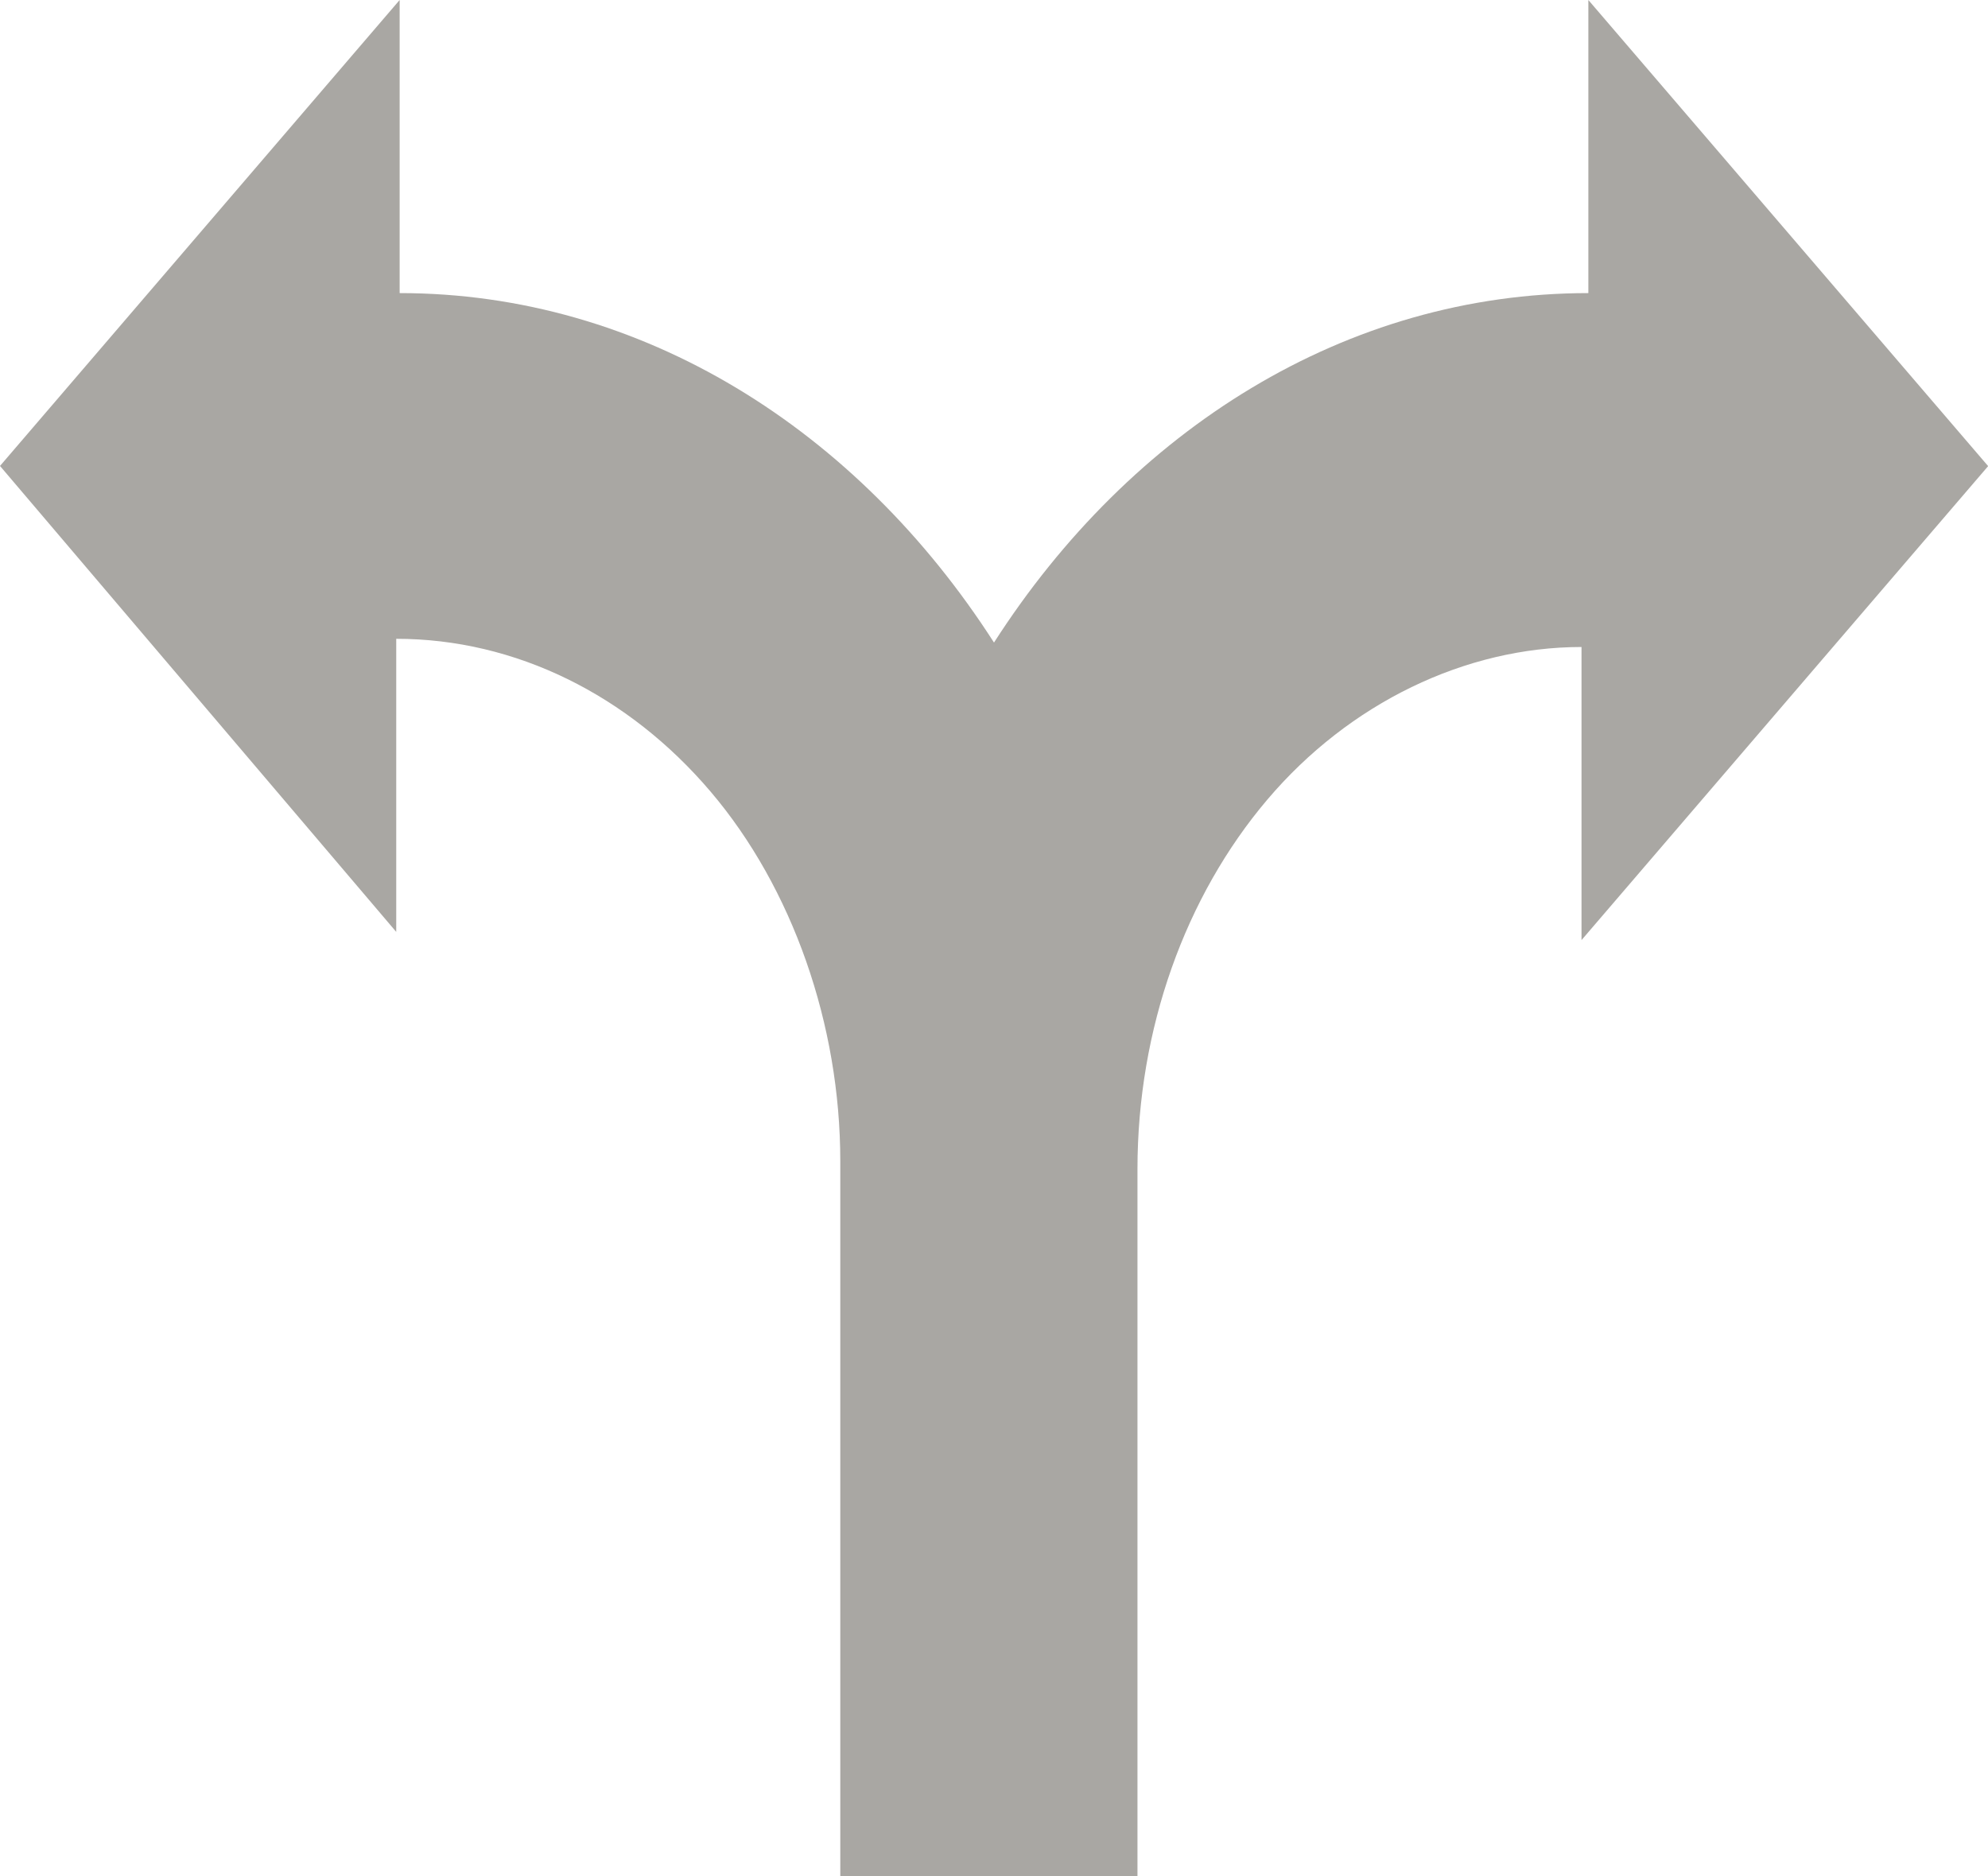
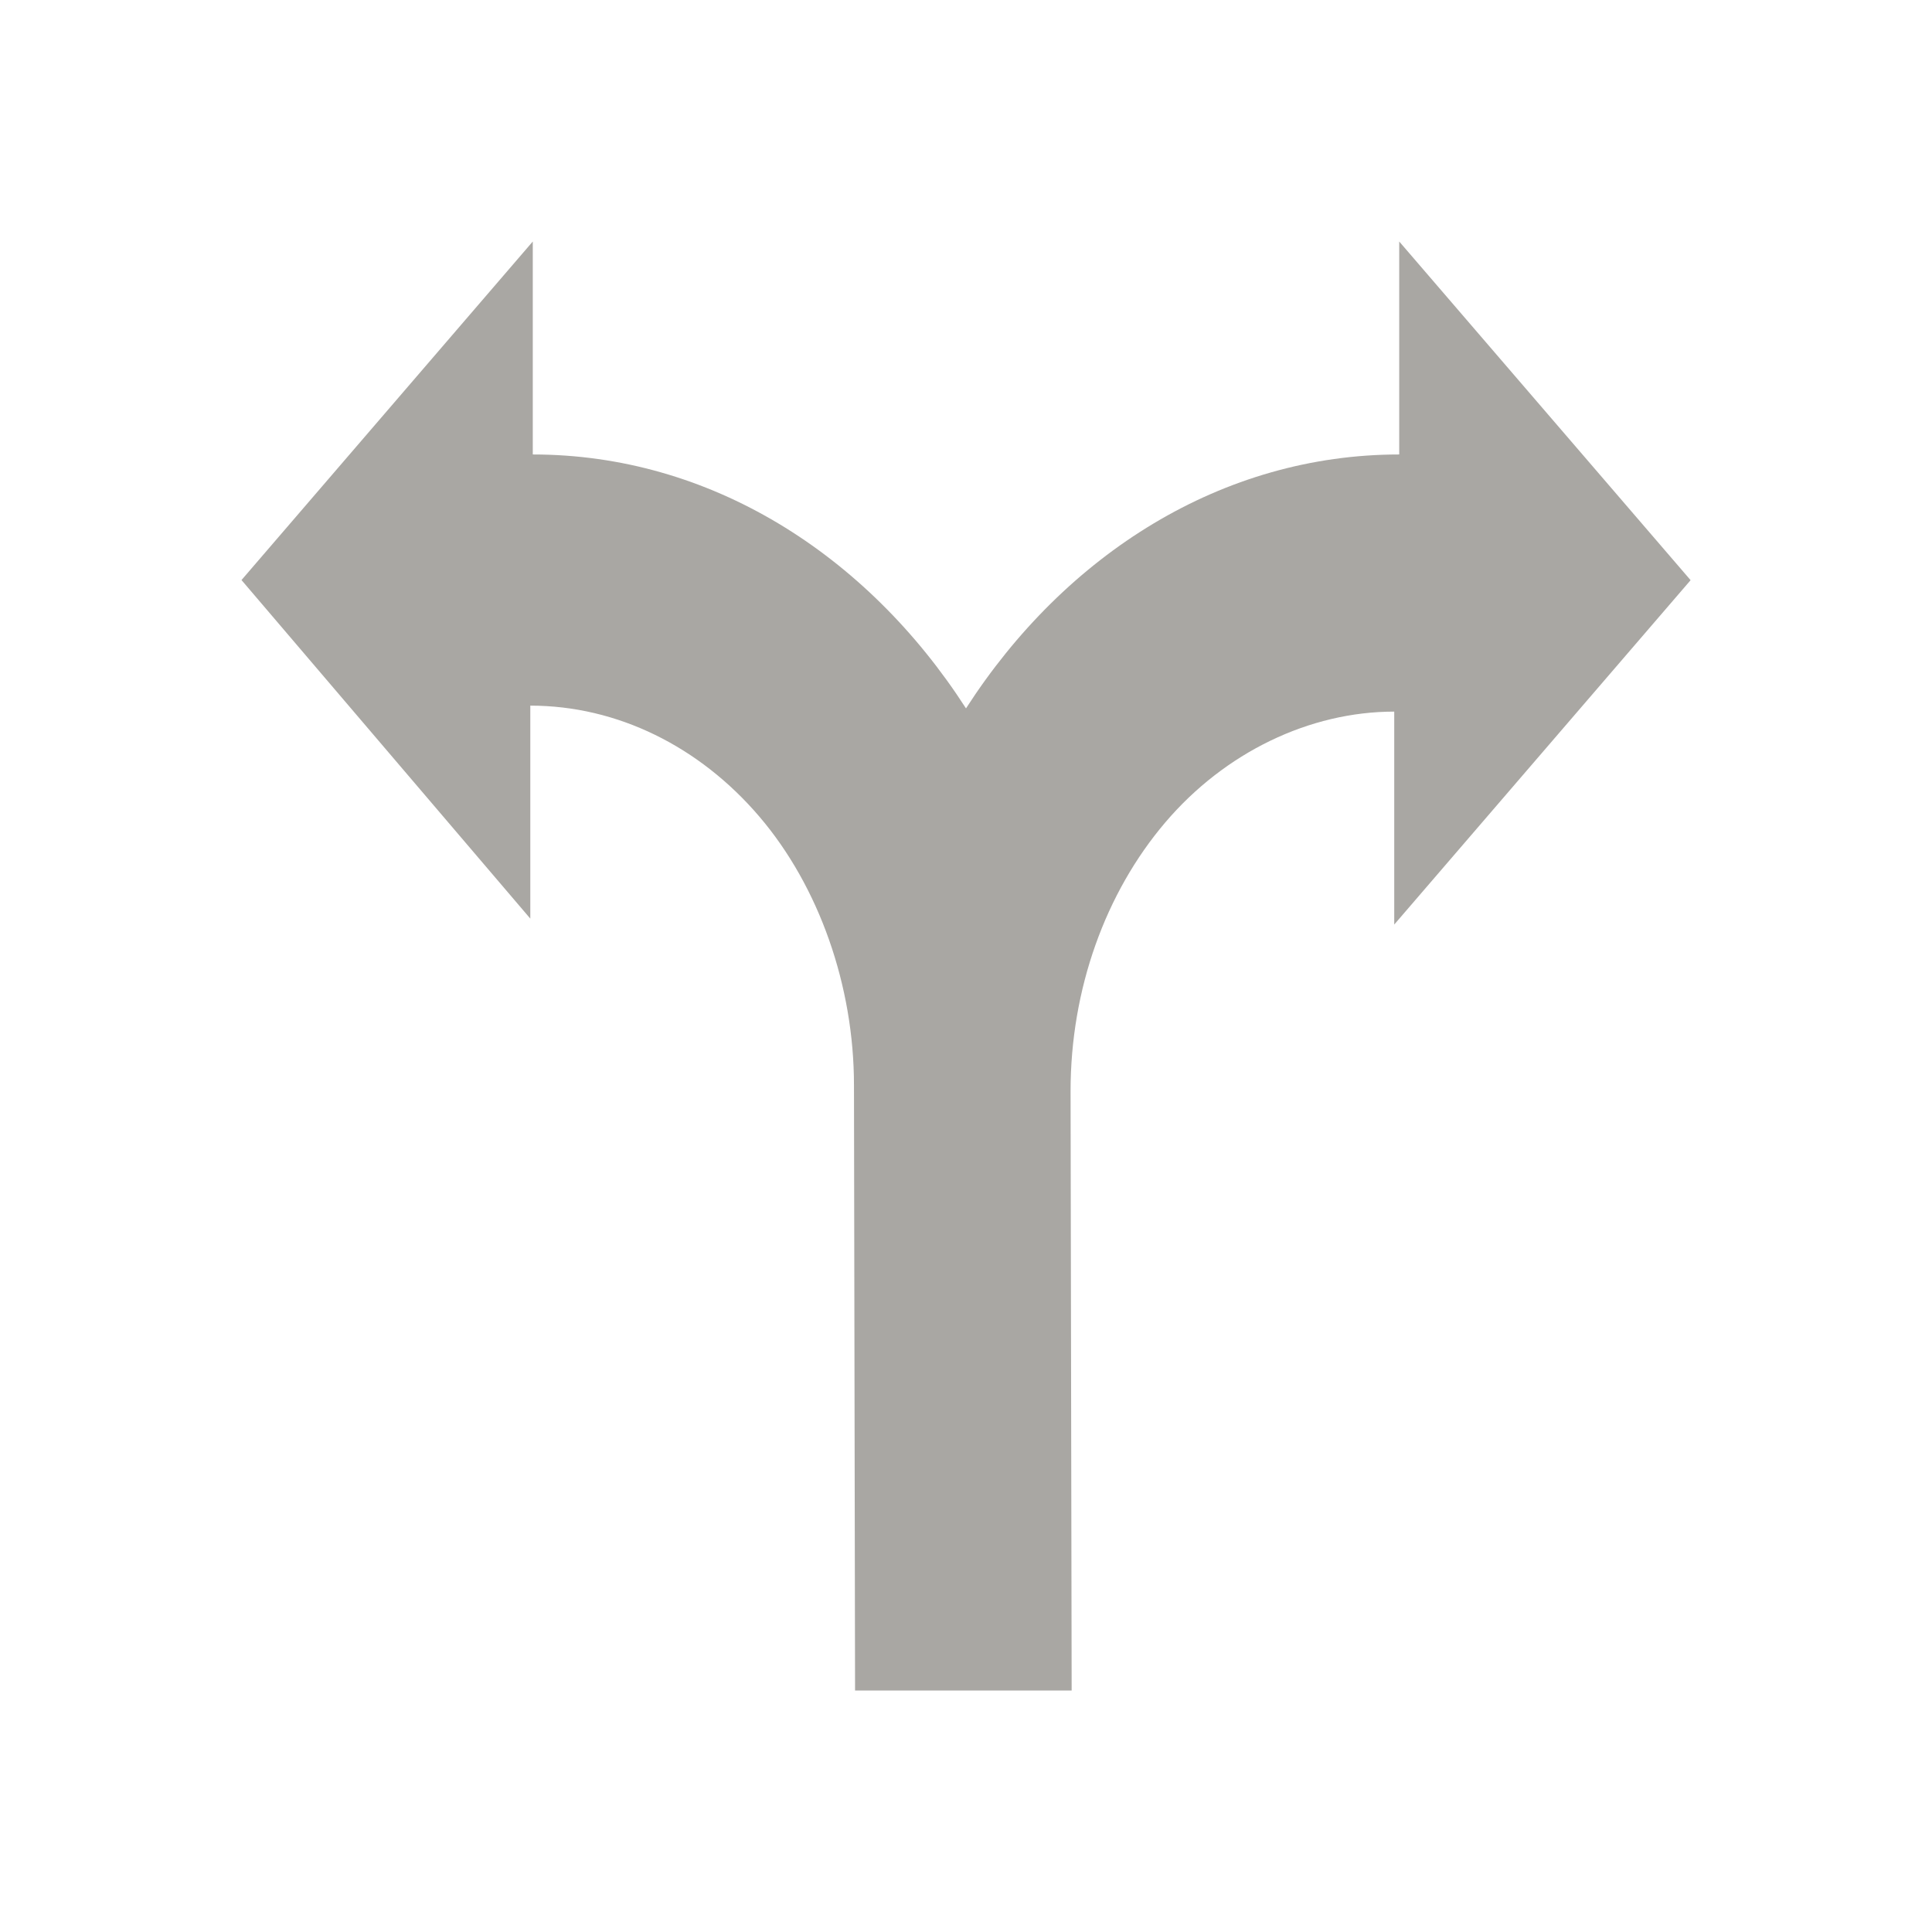
- <svg xmlns="http://www.w3.org/2000/svg" id="a" viewBox="0 0 58.2 54.91">
-   <defs>
-     <style>.b{fill:#a9a7a3;}</style>
-   </defs>
-   <path class="b" d="M58.2,13.64L46.5,0V8.58c-7.1,0-13.4,4-17.4,10.23-4-6.23-10.3-10.23-17.4-10.23V0L0,13.64l11.6,13.64v-8.58c3.5,0,6.8,1.65,9.2,4.47s3.8,6.82,3.8,10.82v20.93h8.7v-20.69c0-4.11,1.4-7.99,3.8-10.82s5.8-4.47,9.2-4.47v8.58l11.9-13.87Z" />
+ <svg xmlns="http://www.w3.org/2000/svg" xml:space="preserve" fill-rule="evenodd" stroke-linejoin="round" stroke-miterlimit="2" clip-rule="evenodd" viewBox="0 0 64 64">
+   <g id="grey">
+     <path fill="#a9a7a3" fill-rule="nonzero" d="M56 19.215 46.351 8v7.055c-5.856 0-11.052 3.288-14.351 8.411-3.299-5.123-8.495-8.411-14.351-8.411V8L8 19.215l9.567 11.215v-7.055c2.887 0 5.608 1.357 7.588 3.676 1.979 2.318 3.134 5.607 3.134 8.896L28.325 56H35.5l-.036-19.856c0-3.379 1.155-6.569 3.134-8.896 1.979-2.327 4.783-3.675 7.588-3.675v7.054L56 19.223v-.008Z" />
+   </g>
</svg>
